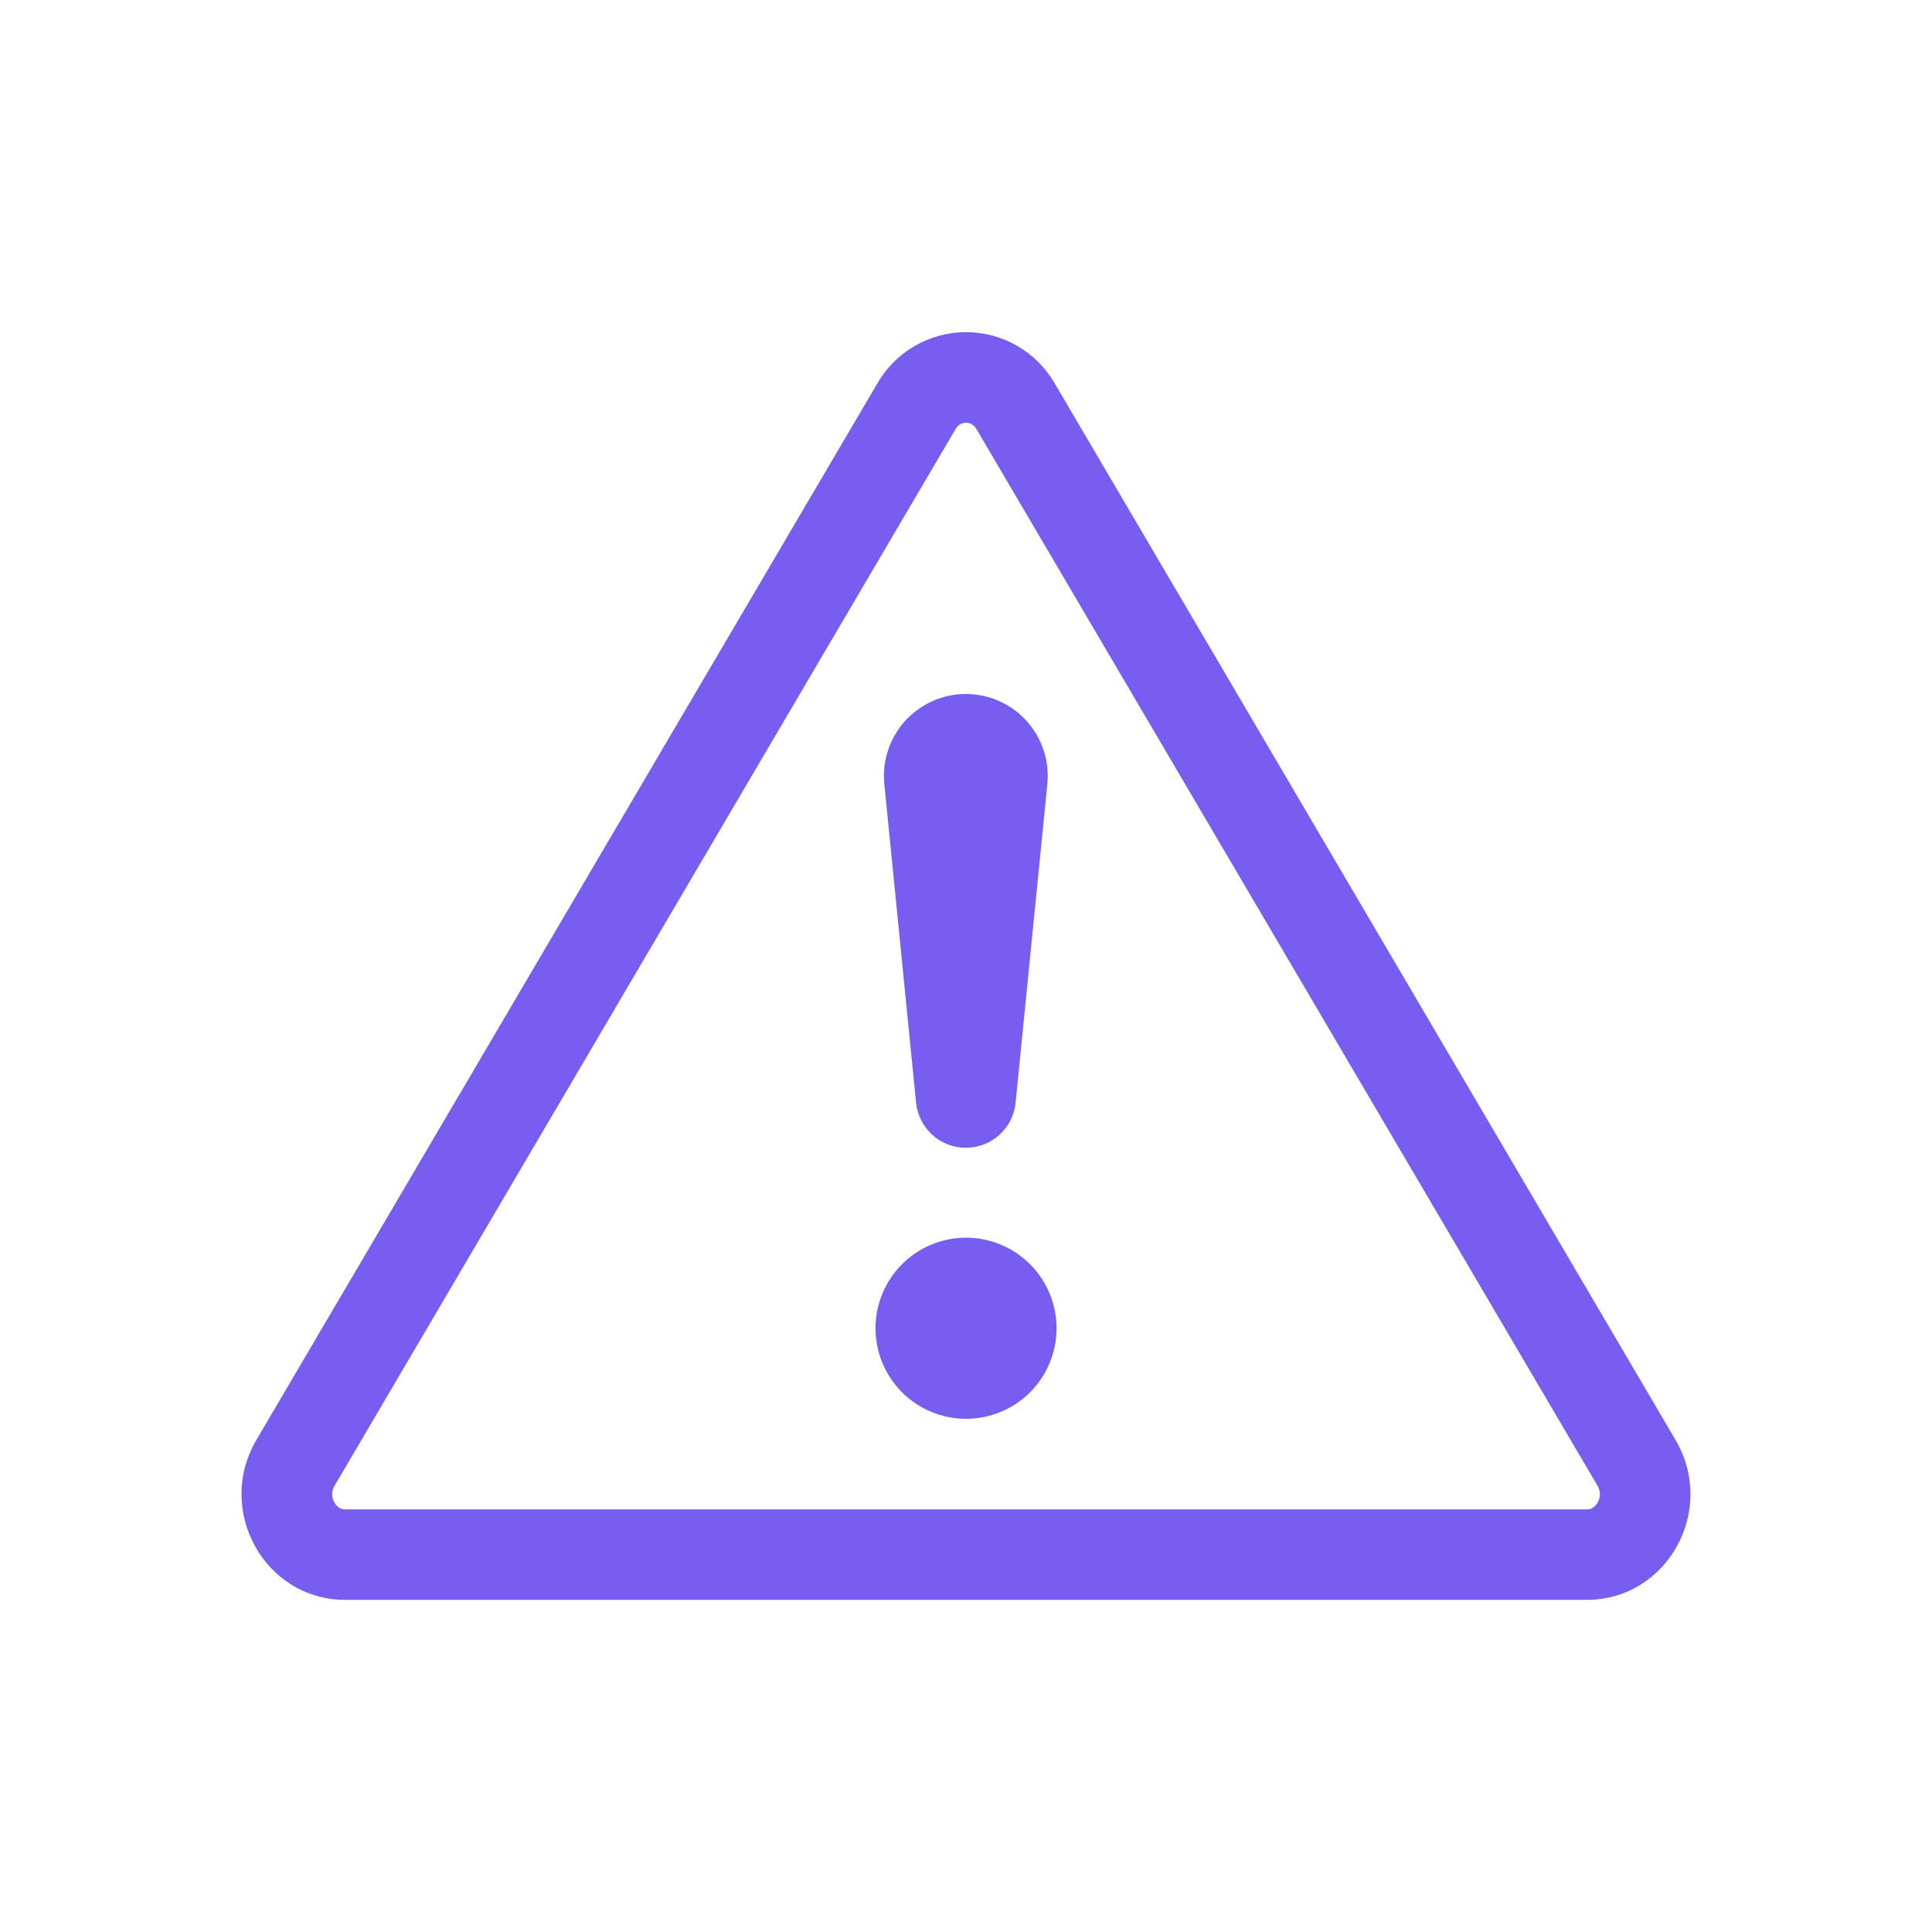
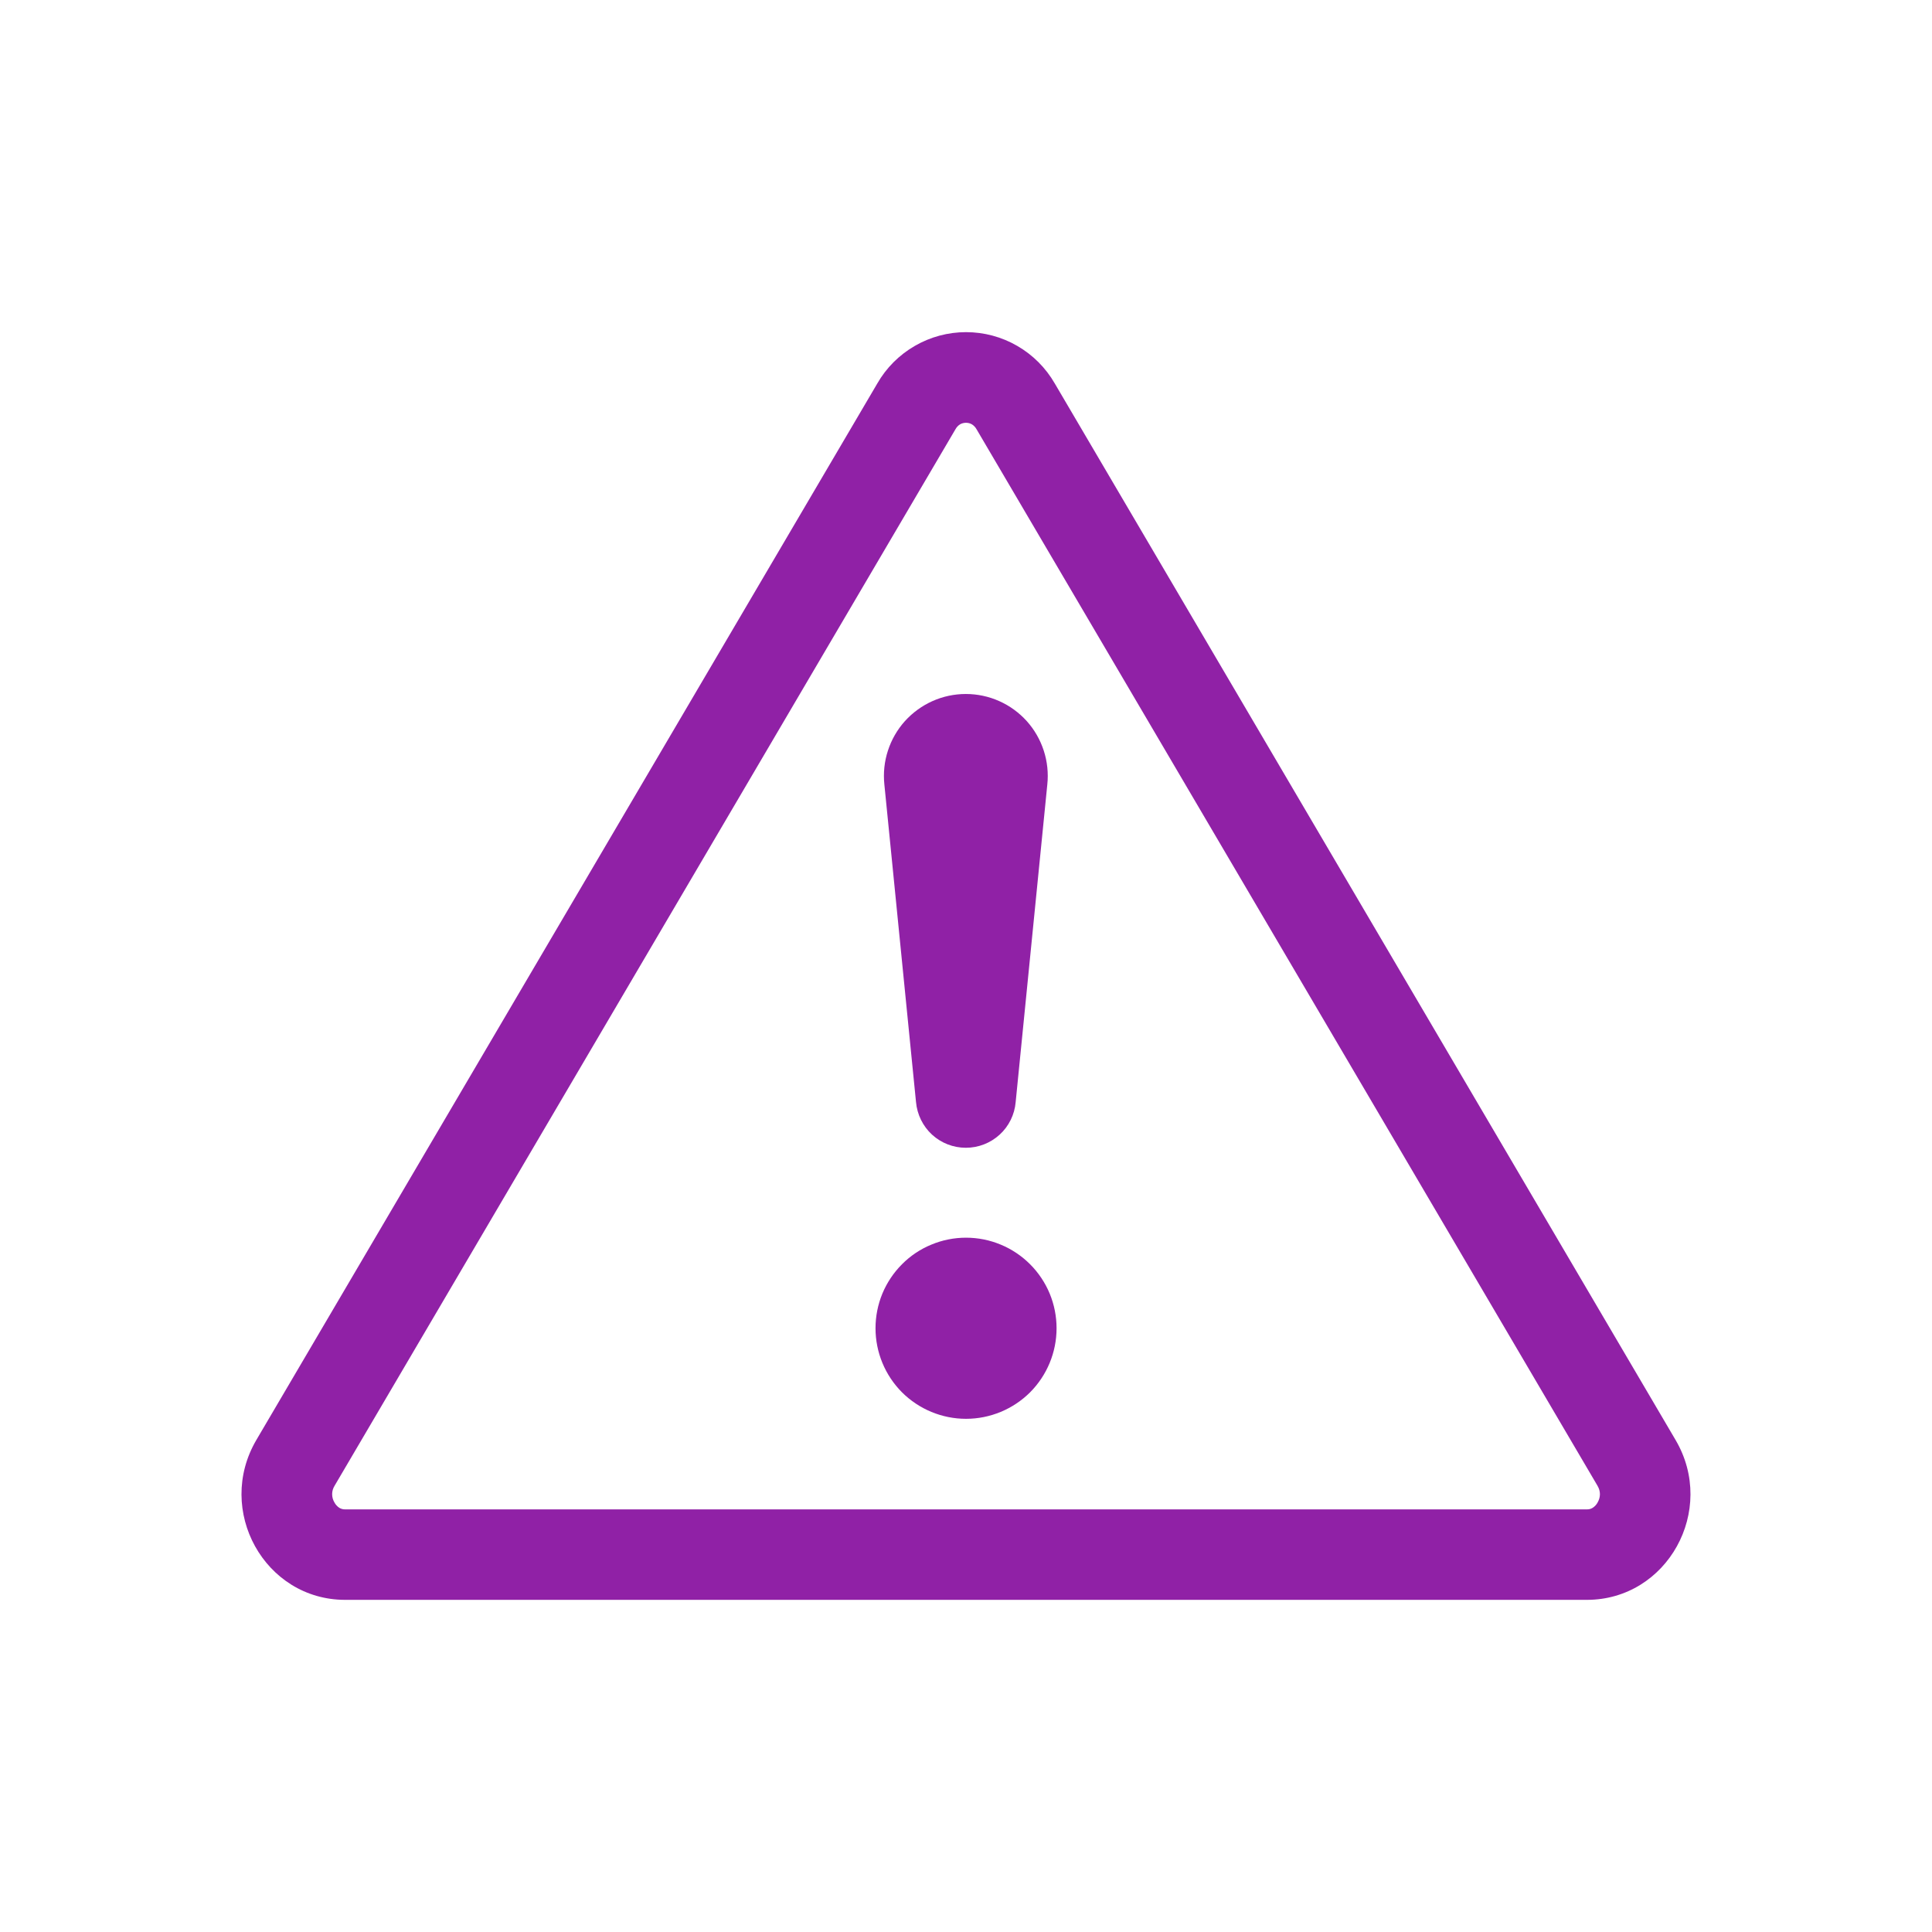
<svg xmlns="http://www.w3.org/2000/svg" width="24" height="24" viewBox="0 0 24 24" fill="none">
-   <path d="M11.928 5.27C11.95 5.258 11.975 5.252 12 5.252C12.025 5.252 12.05 5.258 12.071 5.27C12.097 5.285 12.118 5.308 12.132 5.334L19.845 18.457C19.885 18.525 19.884 18.597 19.847 18.663C19.833 18.69 19.812 18.713 19.786 18.73C19.764 18.744 19.738 18.751 19.712 18.75H4.289C4.263 18.751 4.237 18.744 4.214 18.73C4.189 18.713 4.168 18.69 4.154 18.663C4.135 18.632 4.126 18.596 4.126 18.56C4.126 18.523 4.137 18.488 4.156 18.457L11.868 5.334C11.882 5.308 11.903 5.285 11.928 5.27ZM13.103 4.764C12.991 4.57 12.831 4.409 12.637 4.297C12.444 4.185 12.224 4.126 12 4.126C11.777 4.126 11.557 4.185 11.364 4.297C11.17 4.409 11.009 4.57 10.898 4.764L3.185 17.887C2.671 18.762 3.288 19.874 4.288 19.874H19.712C20.712 19.874 21.329 18.761 20.814 17.887L13.103 4.764Z" fill="#785EF0" />
-   <path d="M10.876 16.5C10.876 16.352 10.905 16.206 10.961 16.07C11.018 15.933 11.101 15.809 11.205 15.705C11.309 15.6 11.433 15.517 11.57 15.461C11.706 15.404 11.853 15.375 12 15.375C12.148 15.375 12.294 15.404 12.431 15.461C12.567 15.517 12.691 15.6 12.796 15.705C12.9 15.809 12.983 15.933 13.04 16.07C13.096 16.206 13.125 16.352 13.125 16.5C13.125 16.798 13.007 17.084 12.796 17.296C12.585 17.506 12.299 17.625 12 17.625C11.702 17.625 11.416 17.506 11.205 17.296C10.994 17.084 10.876 16.798 10.876 16.5ZM10.986 9.746C10.971 9.604 10.986 9.46 11.03 9.325C11.074 9.189 11.146 9.064 11.241 8.958C11.337 8.852 11.454 8.767 11.584 8.709C11.714 8.651 11.855 8.621 11.998 8.621C12.141 8.621 12.282 8.651 12.412 8.709C12.543 8.767 12.659 8.852 12.755 8.958C12.85 9.064 12.922 9.189 12.966 9.325C13.01 9.46 13.025 9.604 13.01 9.746L12.617 13.69C12.604 13.845 12.533 13.99 12.418 14.095C12.303 14.2 12.154 14.258 11.998 14.258C11.842 14.258 11.693 14.2 11.578 14.095C11.464 13.99 11.393 13.845 11.379 13.69L10.986 9.746Z" fill="#785EF0" />
+   <path d="M11.928 5.27C11.95 5.258 11.975 5.252 12 5.252C12.025 5.252 12.05 5.258 12.071 5.27C12.097 5.285 12.118 5.308 12.132 5.334L19.845 18.457C19.885 18.525 19.884 18.597 19.847 18.663C19.833 18.69 19.812 18.713 19.786 18.73C19.764 18.744 19.738 18.751 19.712 18.75H4.289C4.263 18.751 4.237 18.744 4.214 18.73C4.189 18.713 4.168 18.69 4.154 18.663C4.135 18.632 4.126 18.596 4.126 18.56C4.126 18.523 4.137 18.488 4.156 18.457L11.868 5.334C11.882 5.308 11.903 5.285 11.928 5.27ZM13.103 4.764C12.991 4.57 12.831 4.409 12.637 4.297C12.444 4.185 12.224 4.126 12 4.126C11.777 4.126 11.557 4.185 11.364 4.297C11.17 4.409 11.009 4.57 10.898 4.764L3.185 17.887C2.671 18.762 3.288 19.874 4.288 19.874H19.712C20.712 19.874 21.329 18.761 20.814 17.887L13.103 4.764Z" fill="#9021a6" />
+   <path d="M10.876 16.5C10.876 16.352 10.905 16.206 10.961 16.07C11.018 15.933 11.101 15.809 11.205 15.705C11.309 15.6 11.433 15.517 11.57 15.461C11.706 15.404 11.853 15.375 12 15.375C12.148 15.375 12.294 15.404 12.431 15.461C12.567 15.517 12.691 15.6 12.796 15.705C12.9 15.809 12.983 15.933 13.04 16.07C13.096 16.206 13.125 16.352 13.125 16.5C13.125 16.798 13.007 17.084 12.796 17.296C12.585 17.506 12.299 17.625 12 17.625C11.702 17.625 11.416 17.506 11.205 17.296C10.994 17.084 10.876 16.798 10.876 16.5ZM10.986 9.746C10.971 9.604 10.986 9.46 11.03 9.325C11.074 9.189 11.146 9.064 11.241 8.958C11.337 8.852 11.454 8.767 11.584 8.709C11.714 8.651 11.855 8.621 11.998 8.621C12.141 8.621 12.282 8.651 12.412 8.709C12.543 8.767 12.659 8.852 12.755 8.958C12.85 9.064 12.922 9.189 12.966 9.325C13.01 9.46 13.025 9.604 13.01 9.746L12.617 13.69C12.604 13.845 12.533 13.99 12.418 14.095C12.303 14.2 12.154 14.258 11.998 14.258C11.842 14.258 11.693 14.2 11.578 14.095C11.464 13.99 11.393 13.845 11.379 13.69L10.986 9.746Z" fill="#9021a6" />
</svg>
